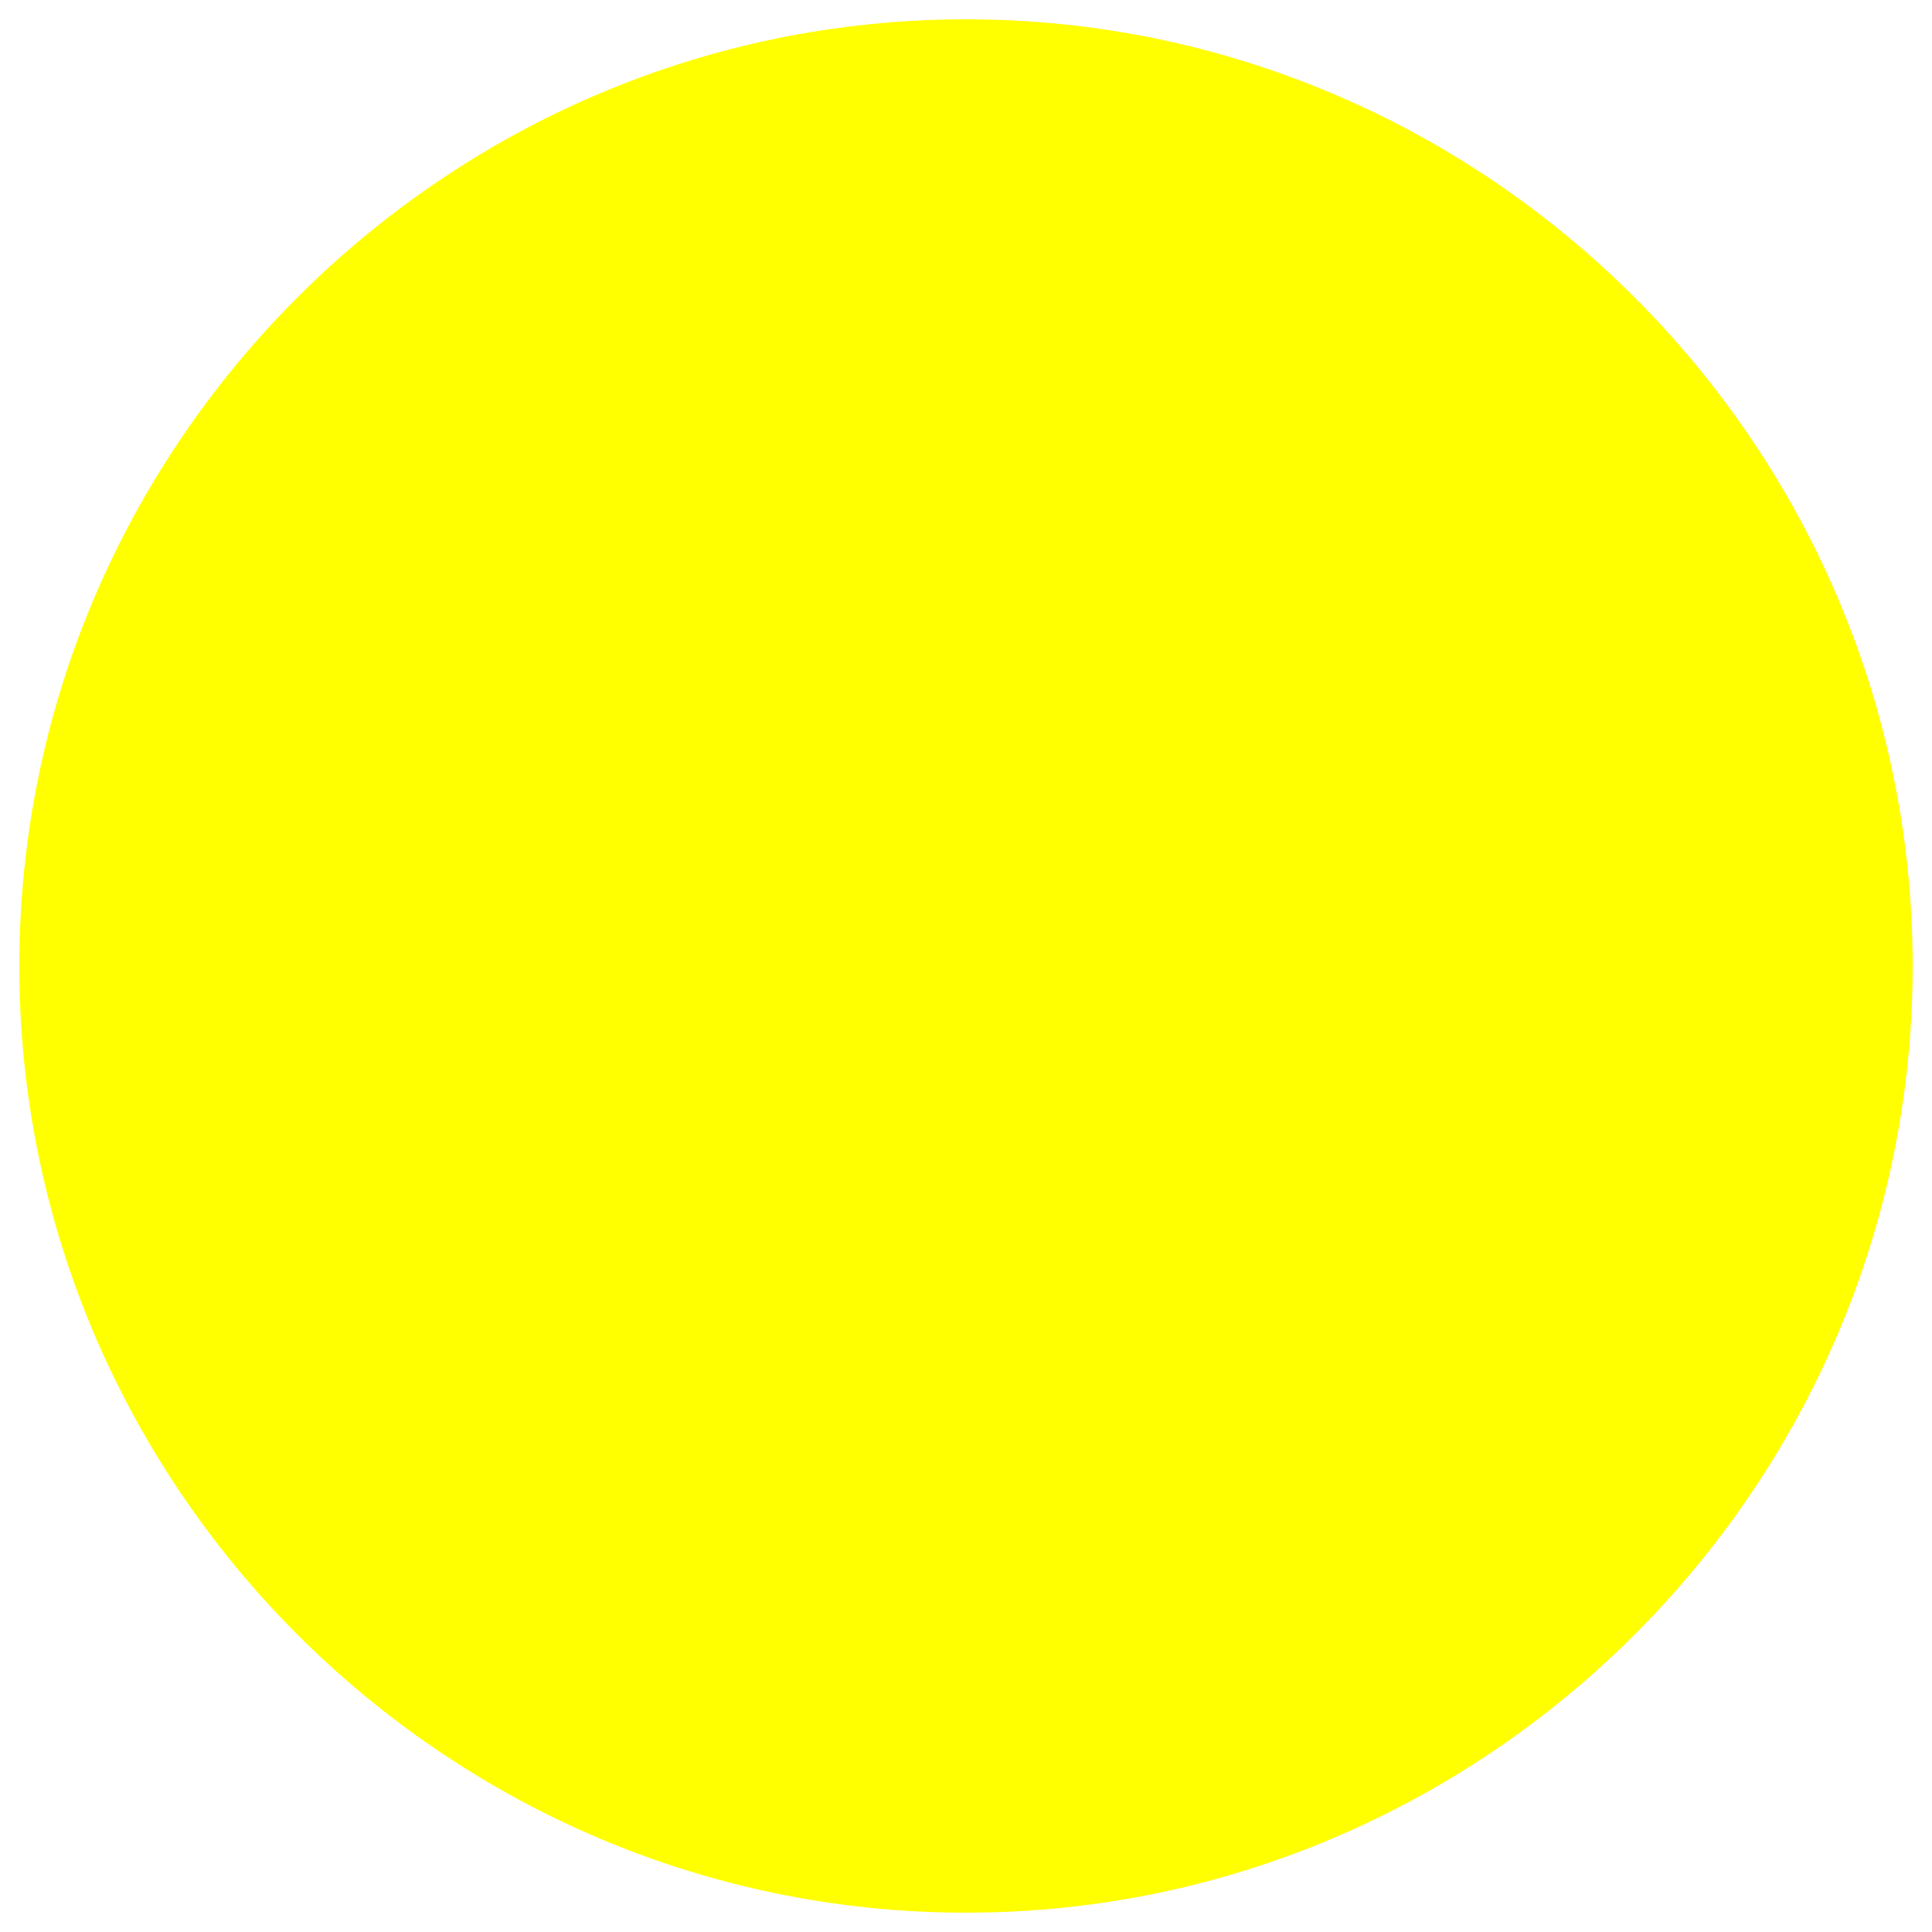
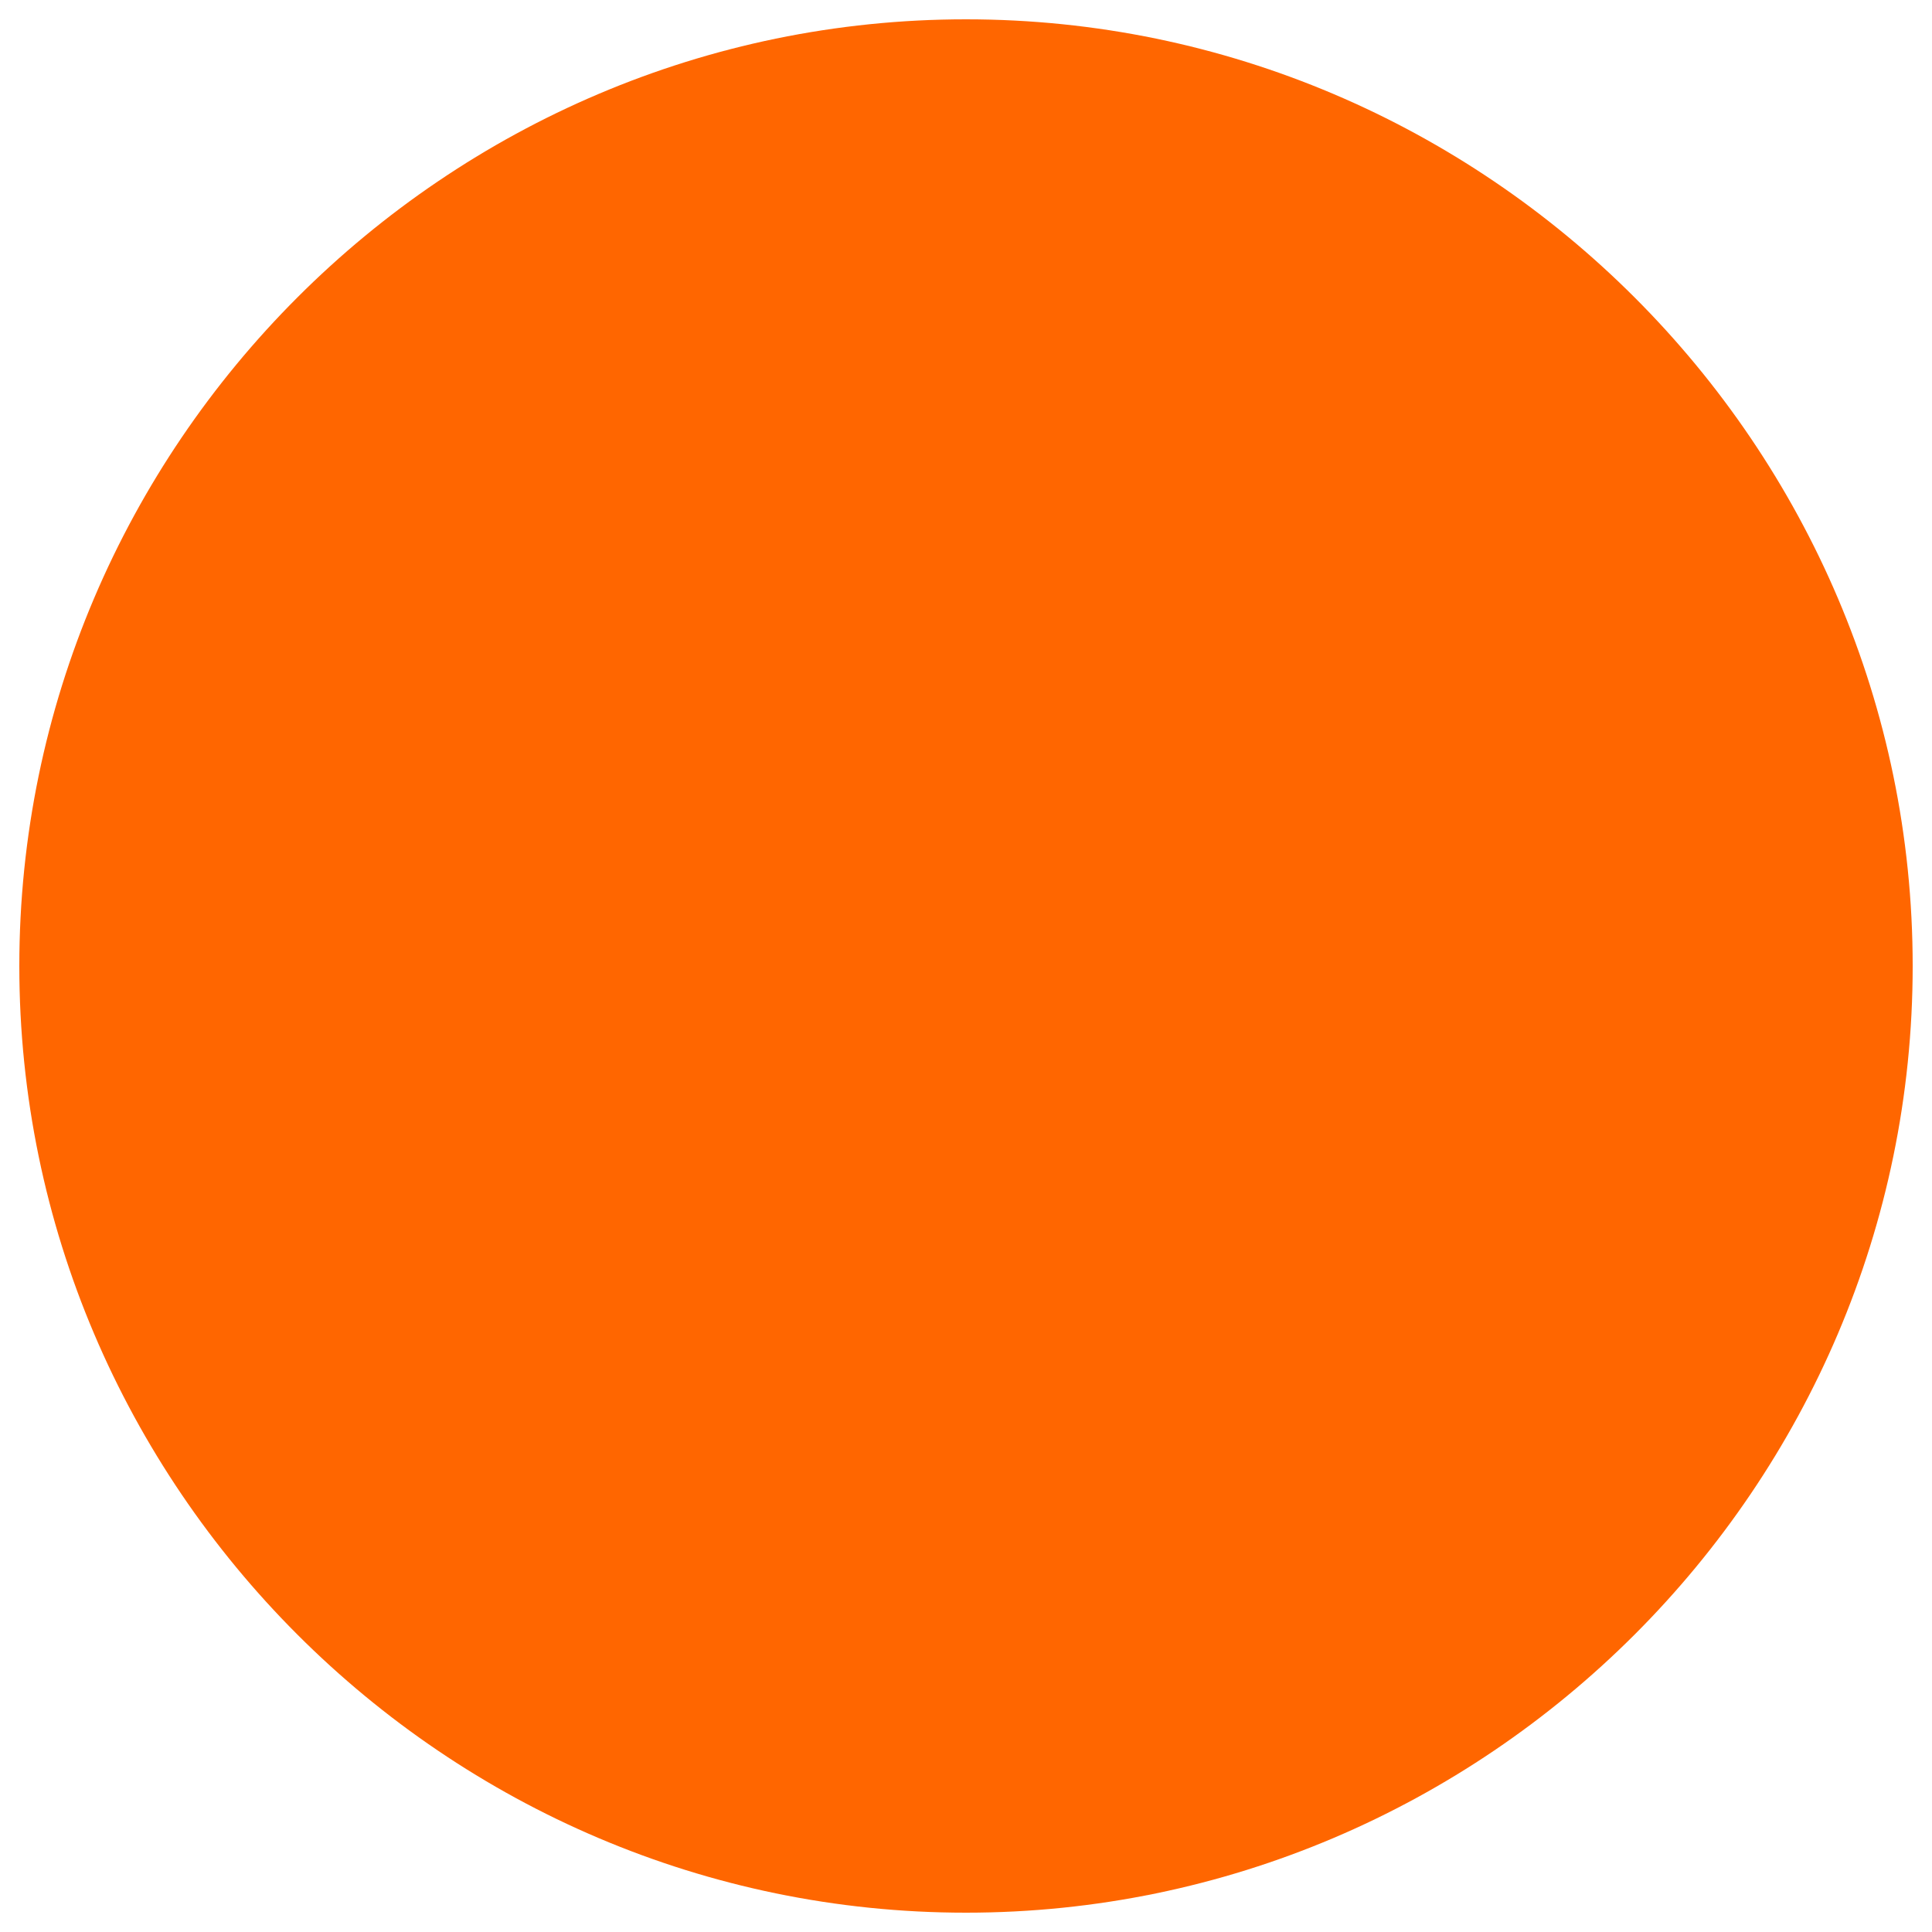
- <svg xmlns="http://www.w3.org/2000/svg" version="1.1" viewBox="0 0 1000 1000" fill="#FFFF00" xml:space="preserve">
+ <svg xmlns="http://www.w3.org/2000/svg" version="1.1" viewBox="0 0 1000 1000" fill="#FF6600" xml:space="preserve">
  <g>
    <path d="M10,500C10,230.5,230.5,10,500,10s490,220.5,490,490S769.5,990,500,990S10,769.5,10,500z" />
  </g>
</svg>
